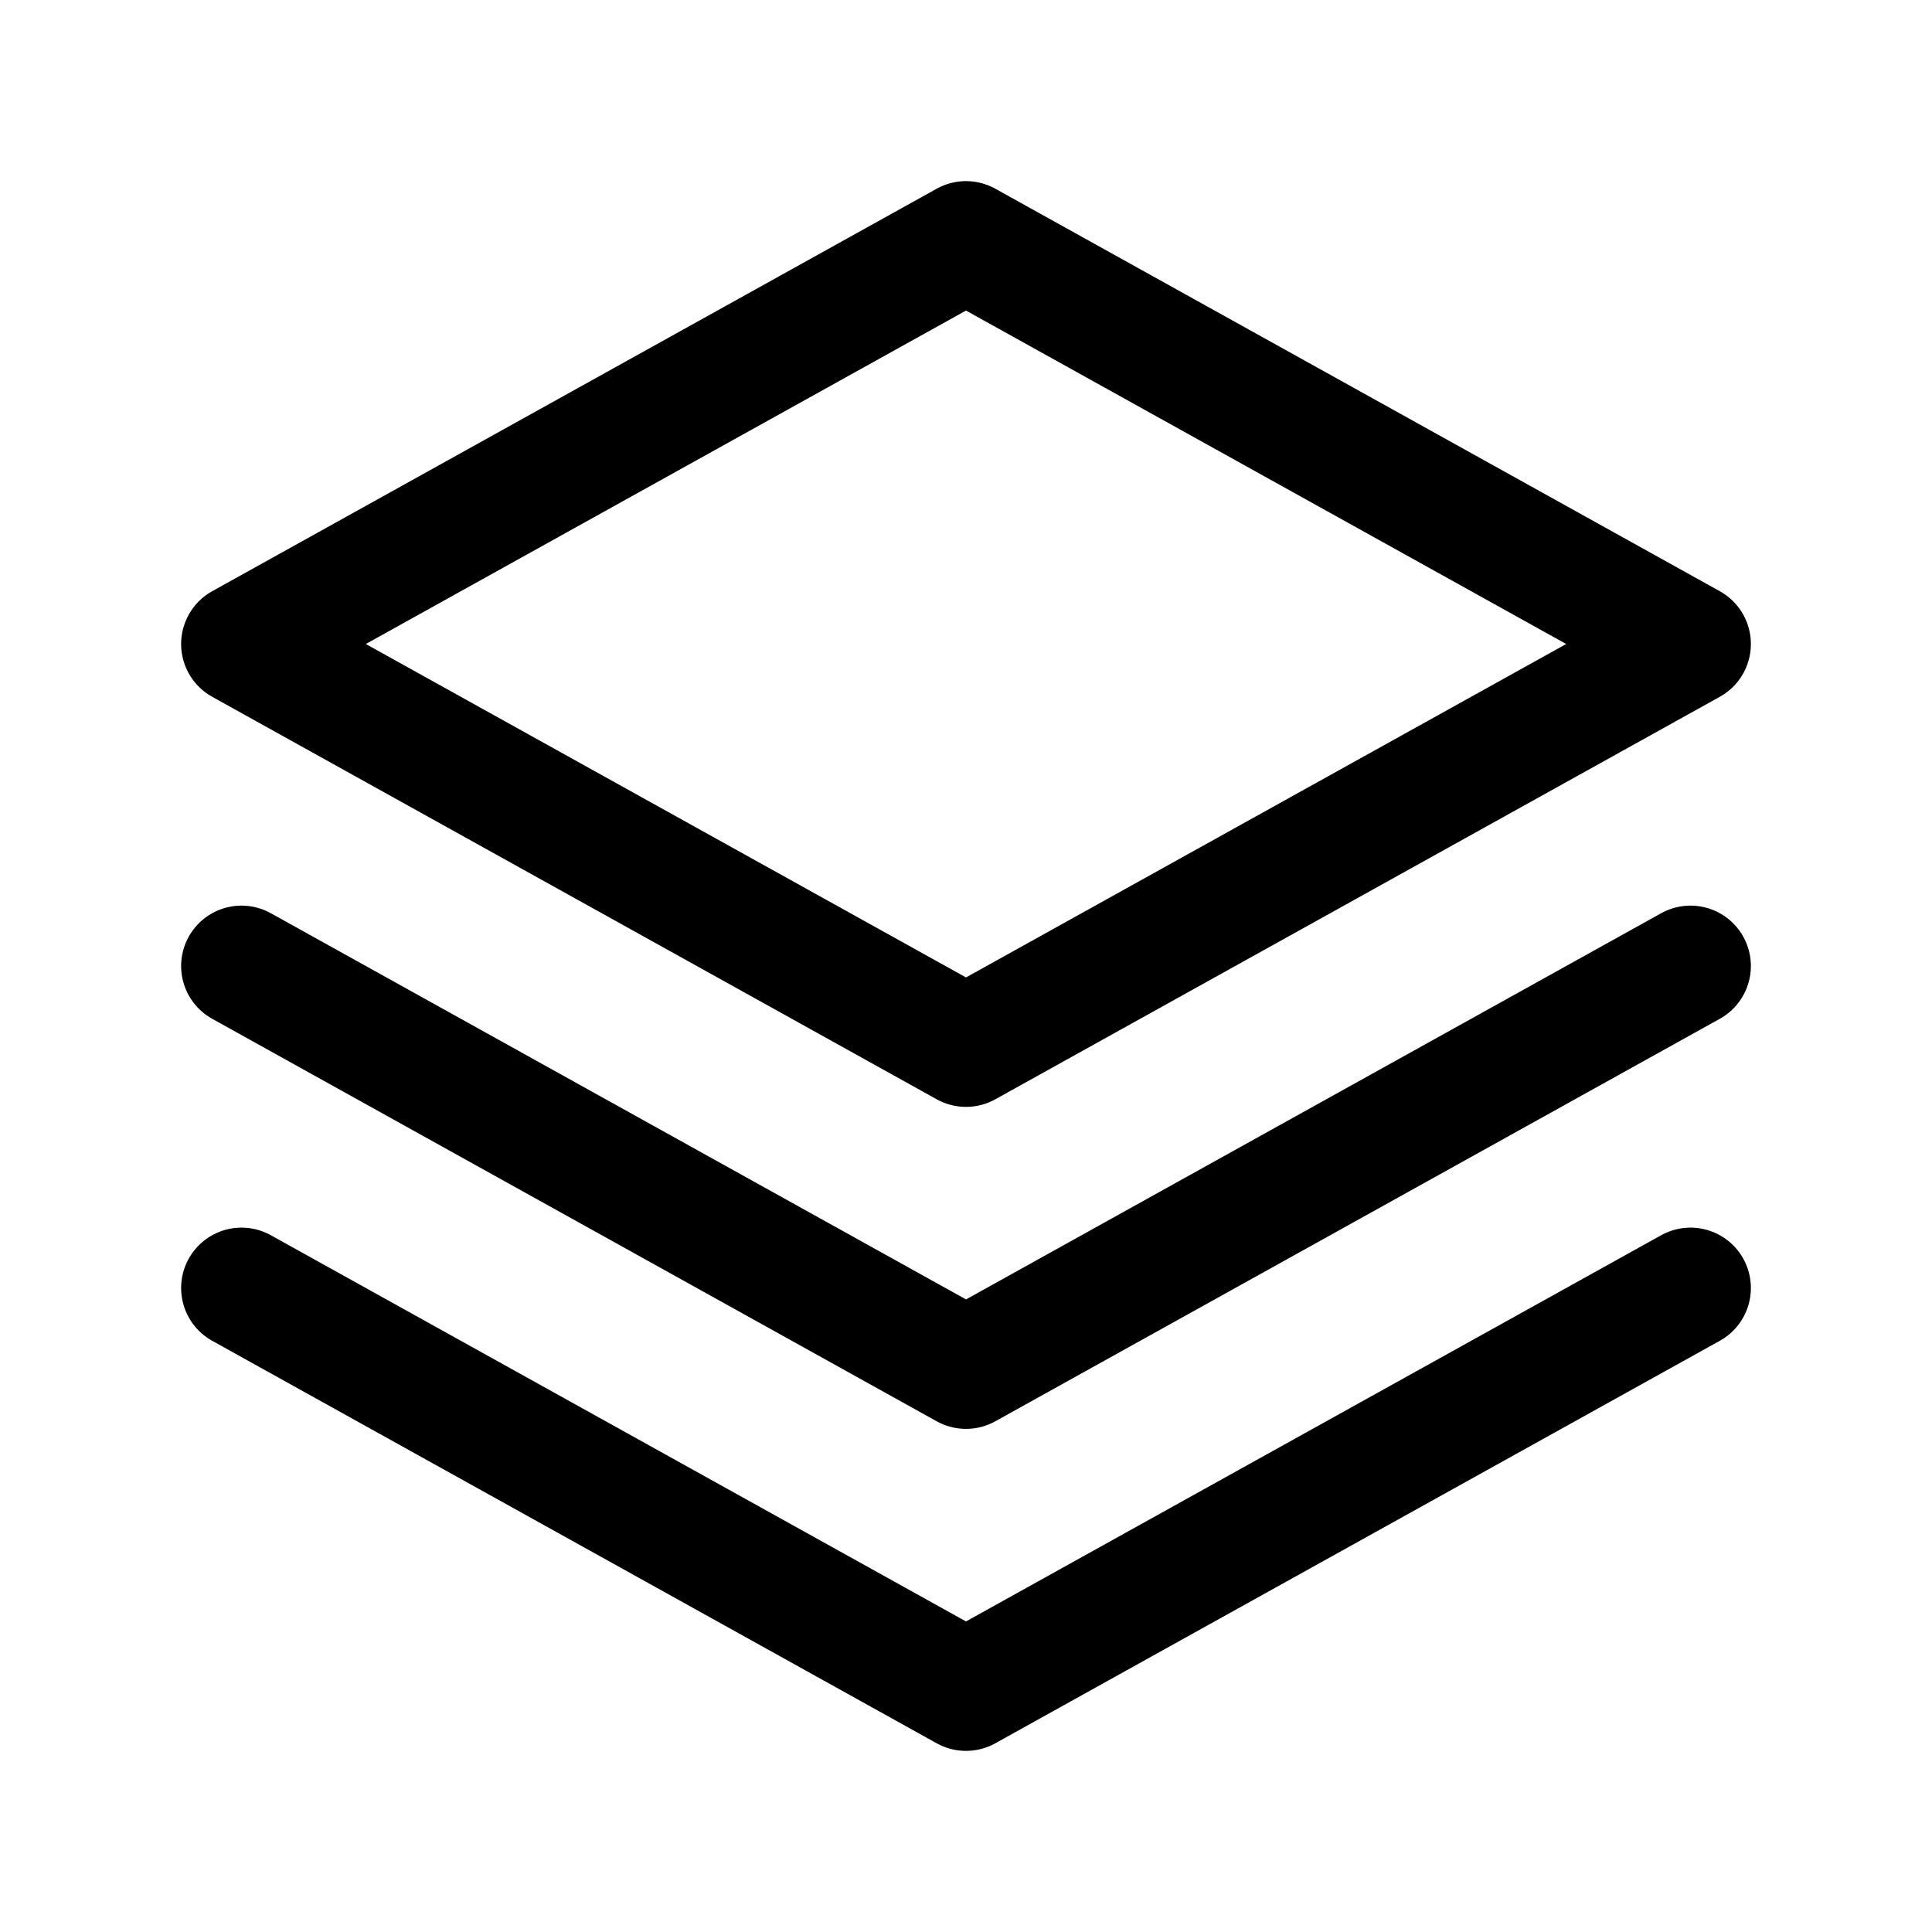
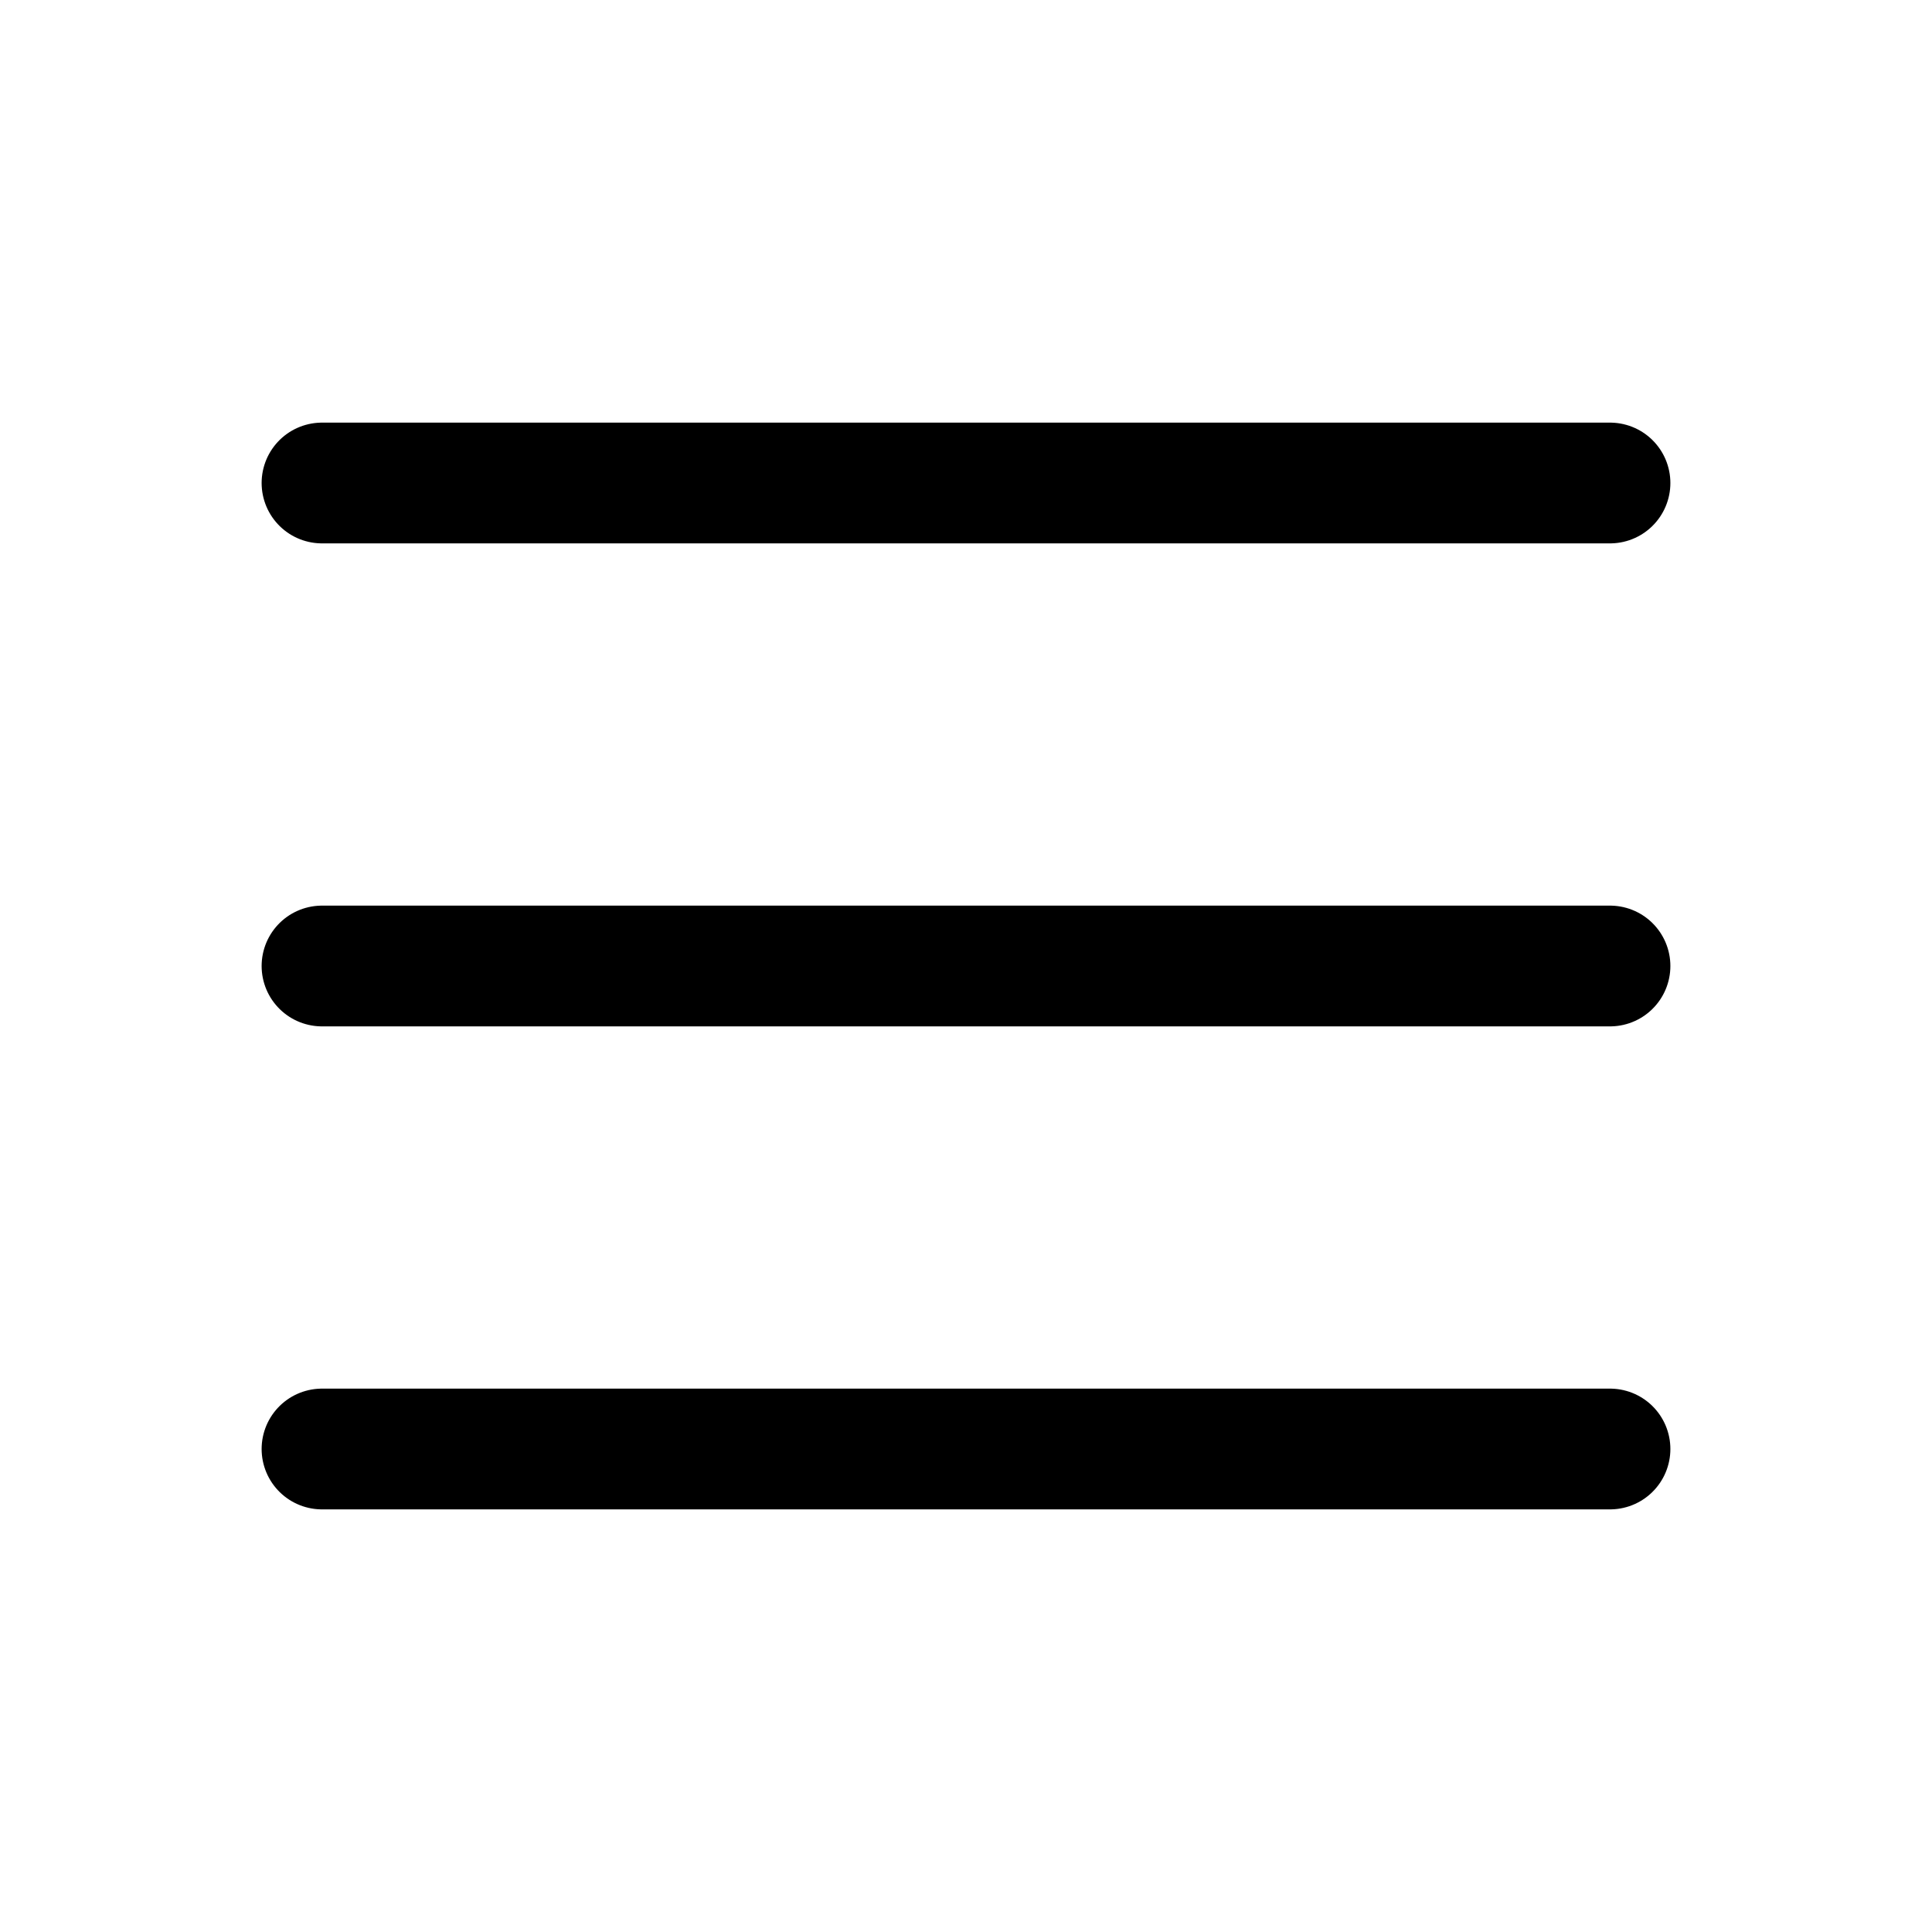
- <svg xmlns="http://www.w3.org/2000/svg" width="24" height="24" viewBox="0 0 24 24" role="img">
-   <g id="icon-layers-1">
-     <g fill="none" stroke="currentColor" stroke-width="1.5" stroke-linecap="round" stroke-linejoin="round">
-       <path d="M12 3L21 8L12 13L3 8Z" />
-       <path d="M3 12L12 17L21 12" />
-       <path d="M3 16L12 21L21 16" />
-     </g>
-   </g>
+ <svg xmlns="http://www.w3.org/2000/svg" viewBox="0 0 24 24" stroke="currentColor" fill="none" stroke-width="1.5" stroke-linecap="round" stroke-linejoin="round">
+   <path d="M4 6h16M4 12h16M4 18h16" />
</svg>
